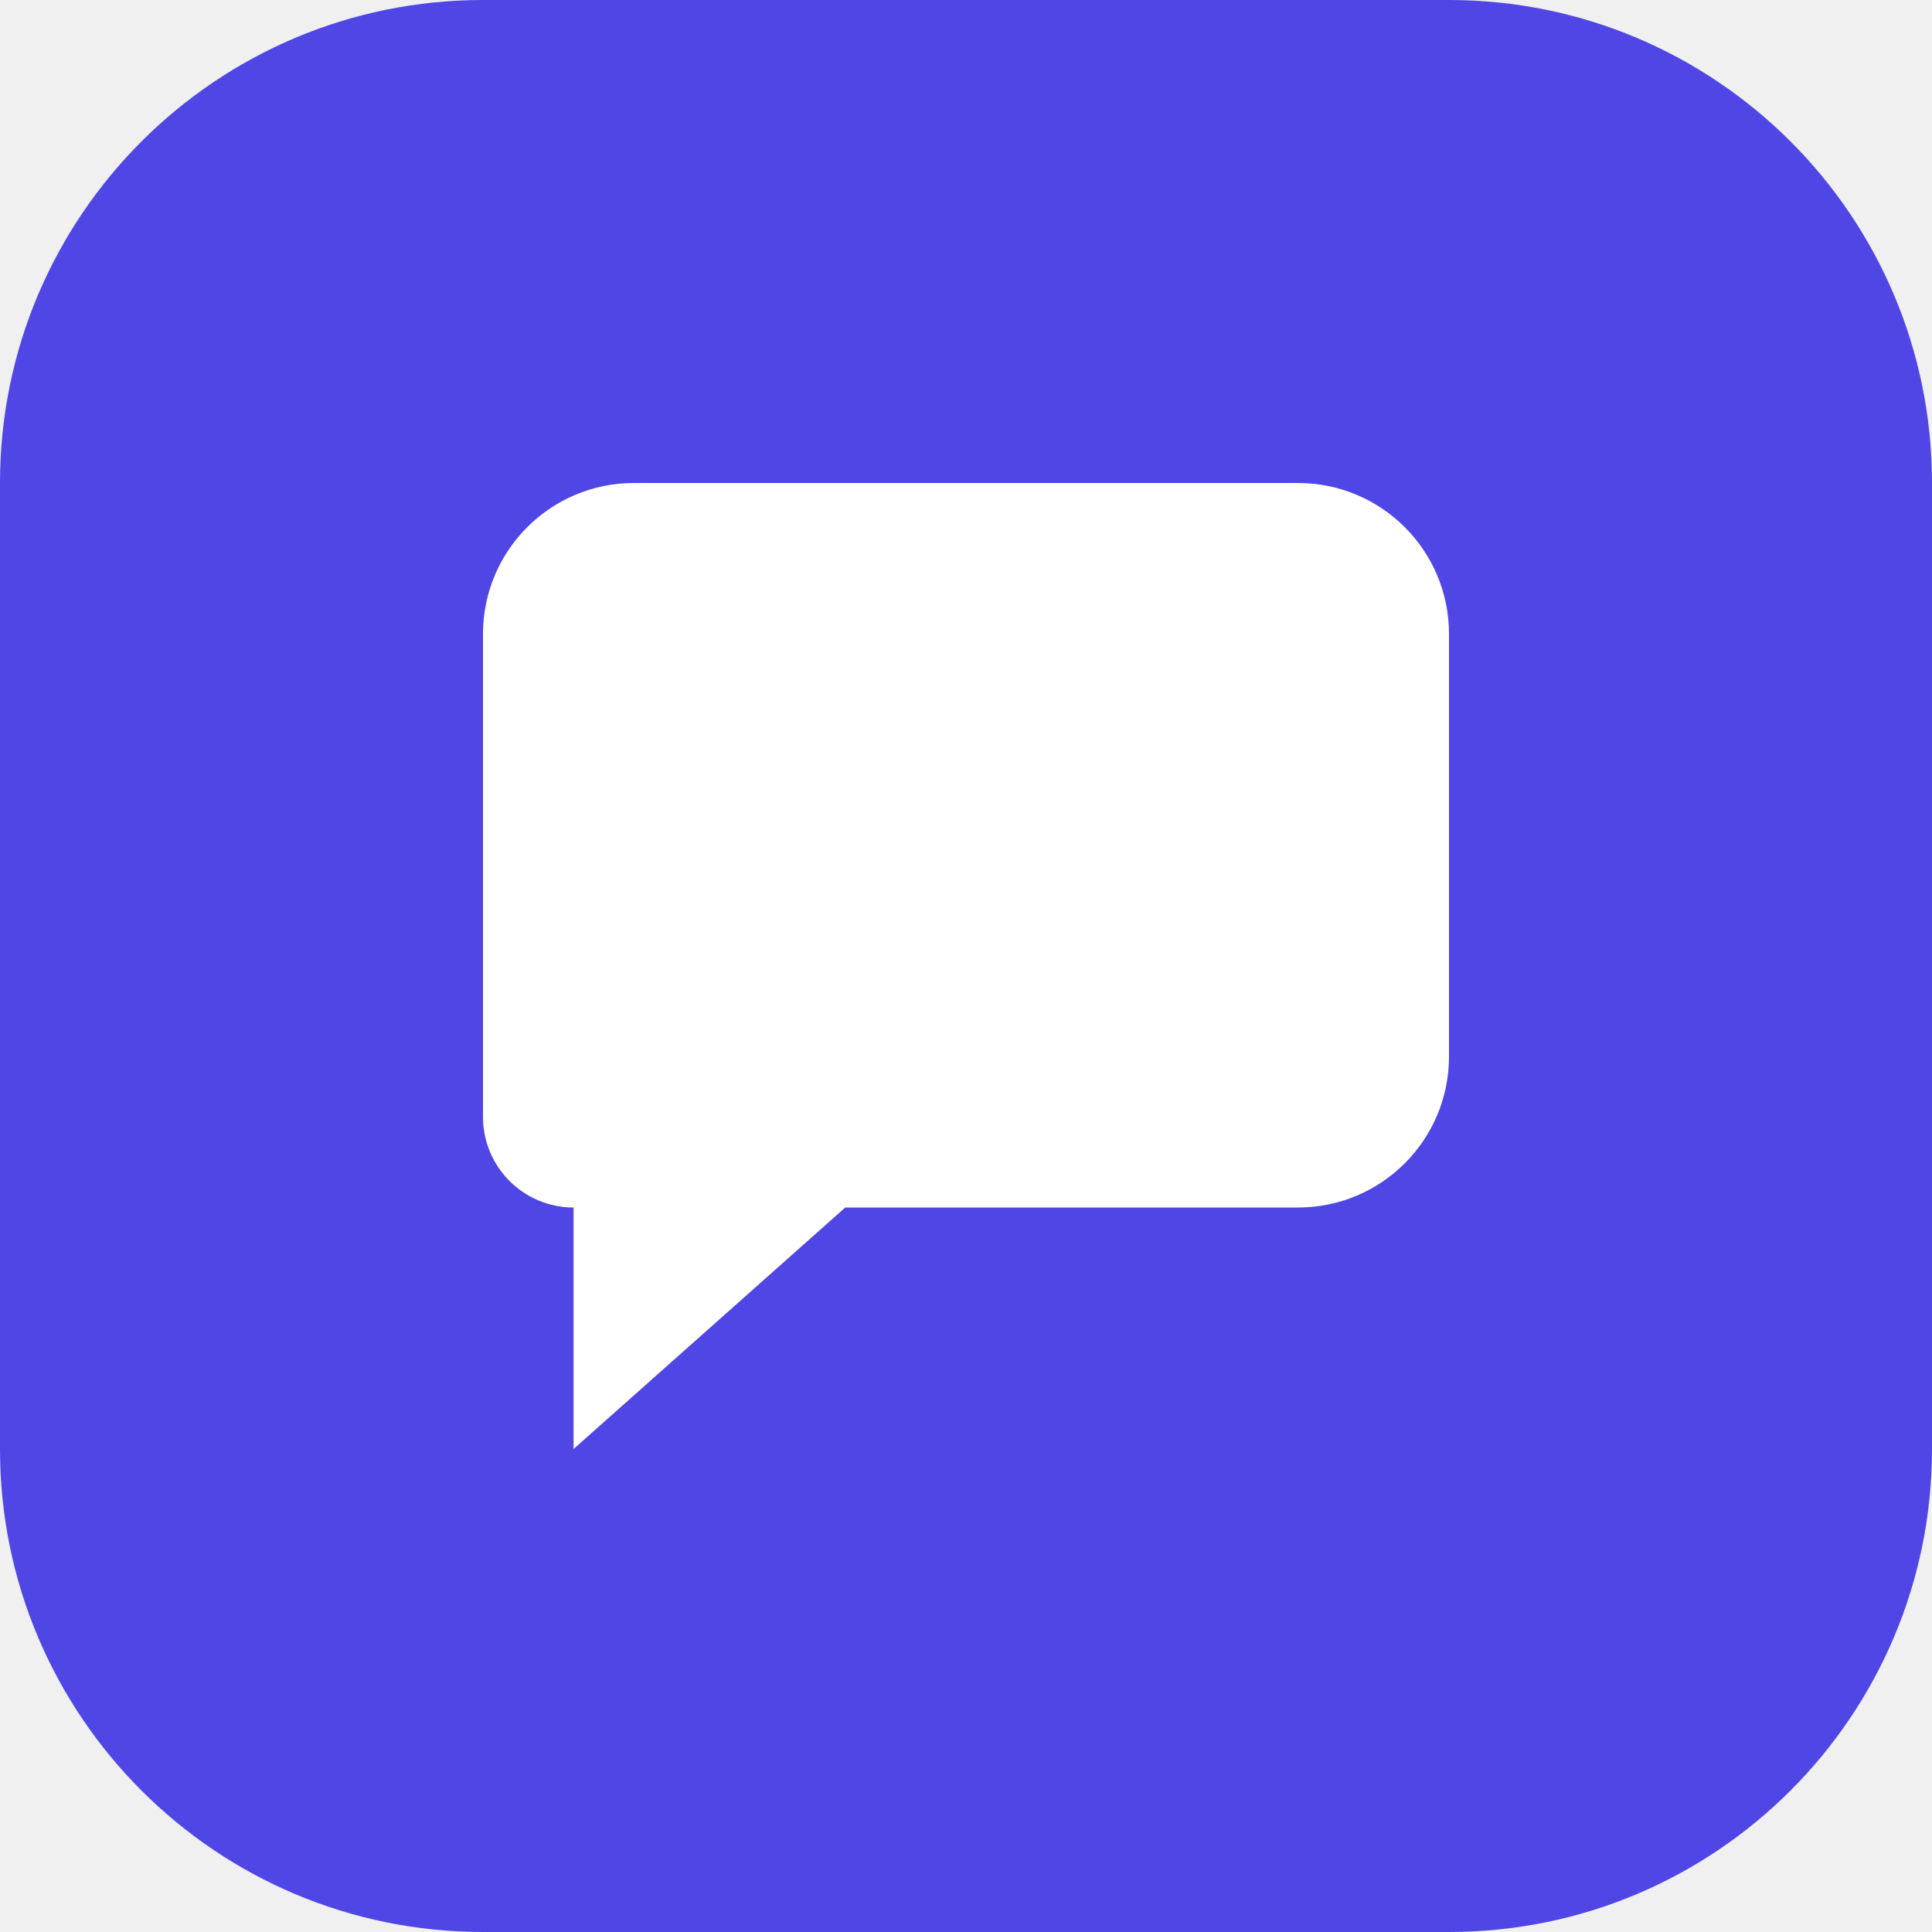
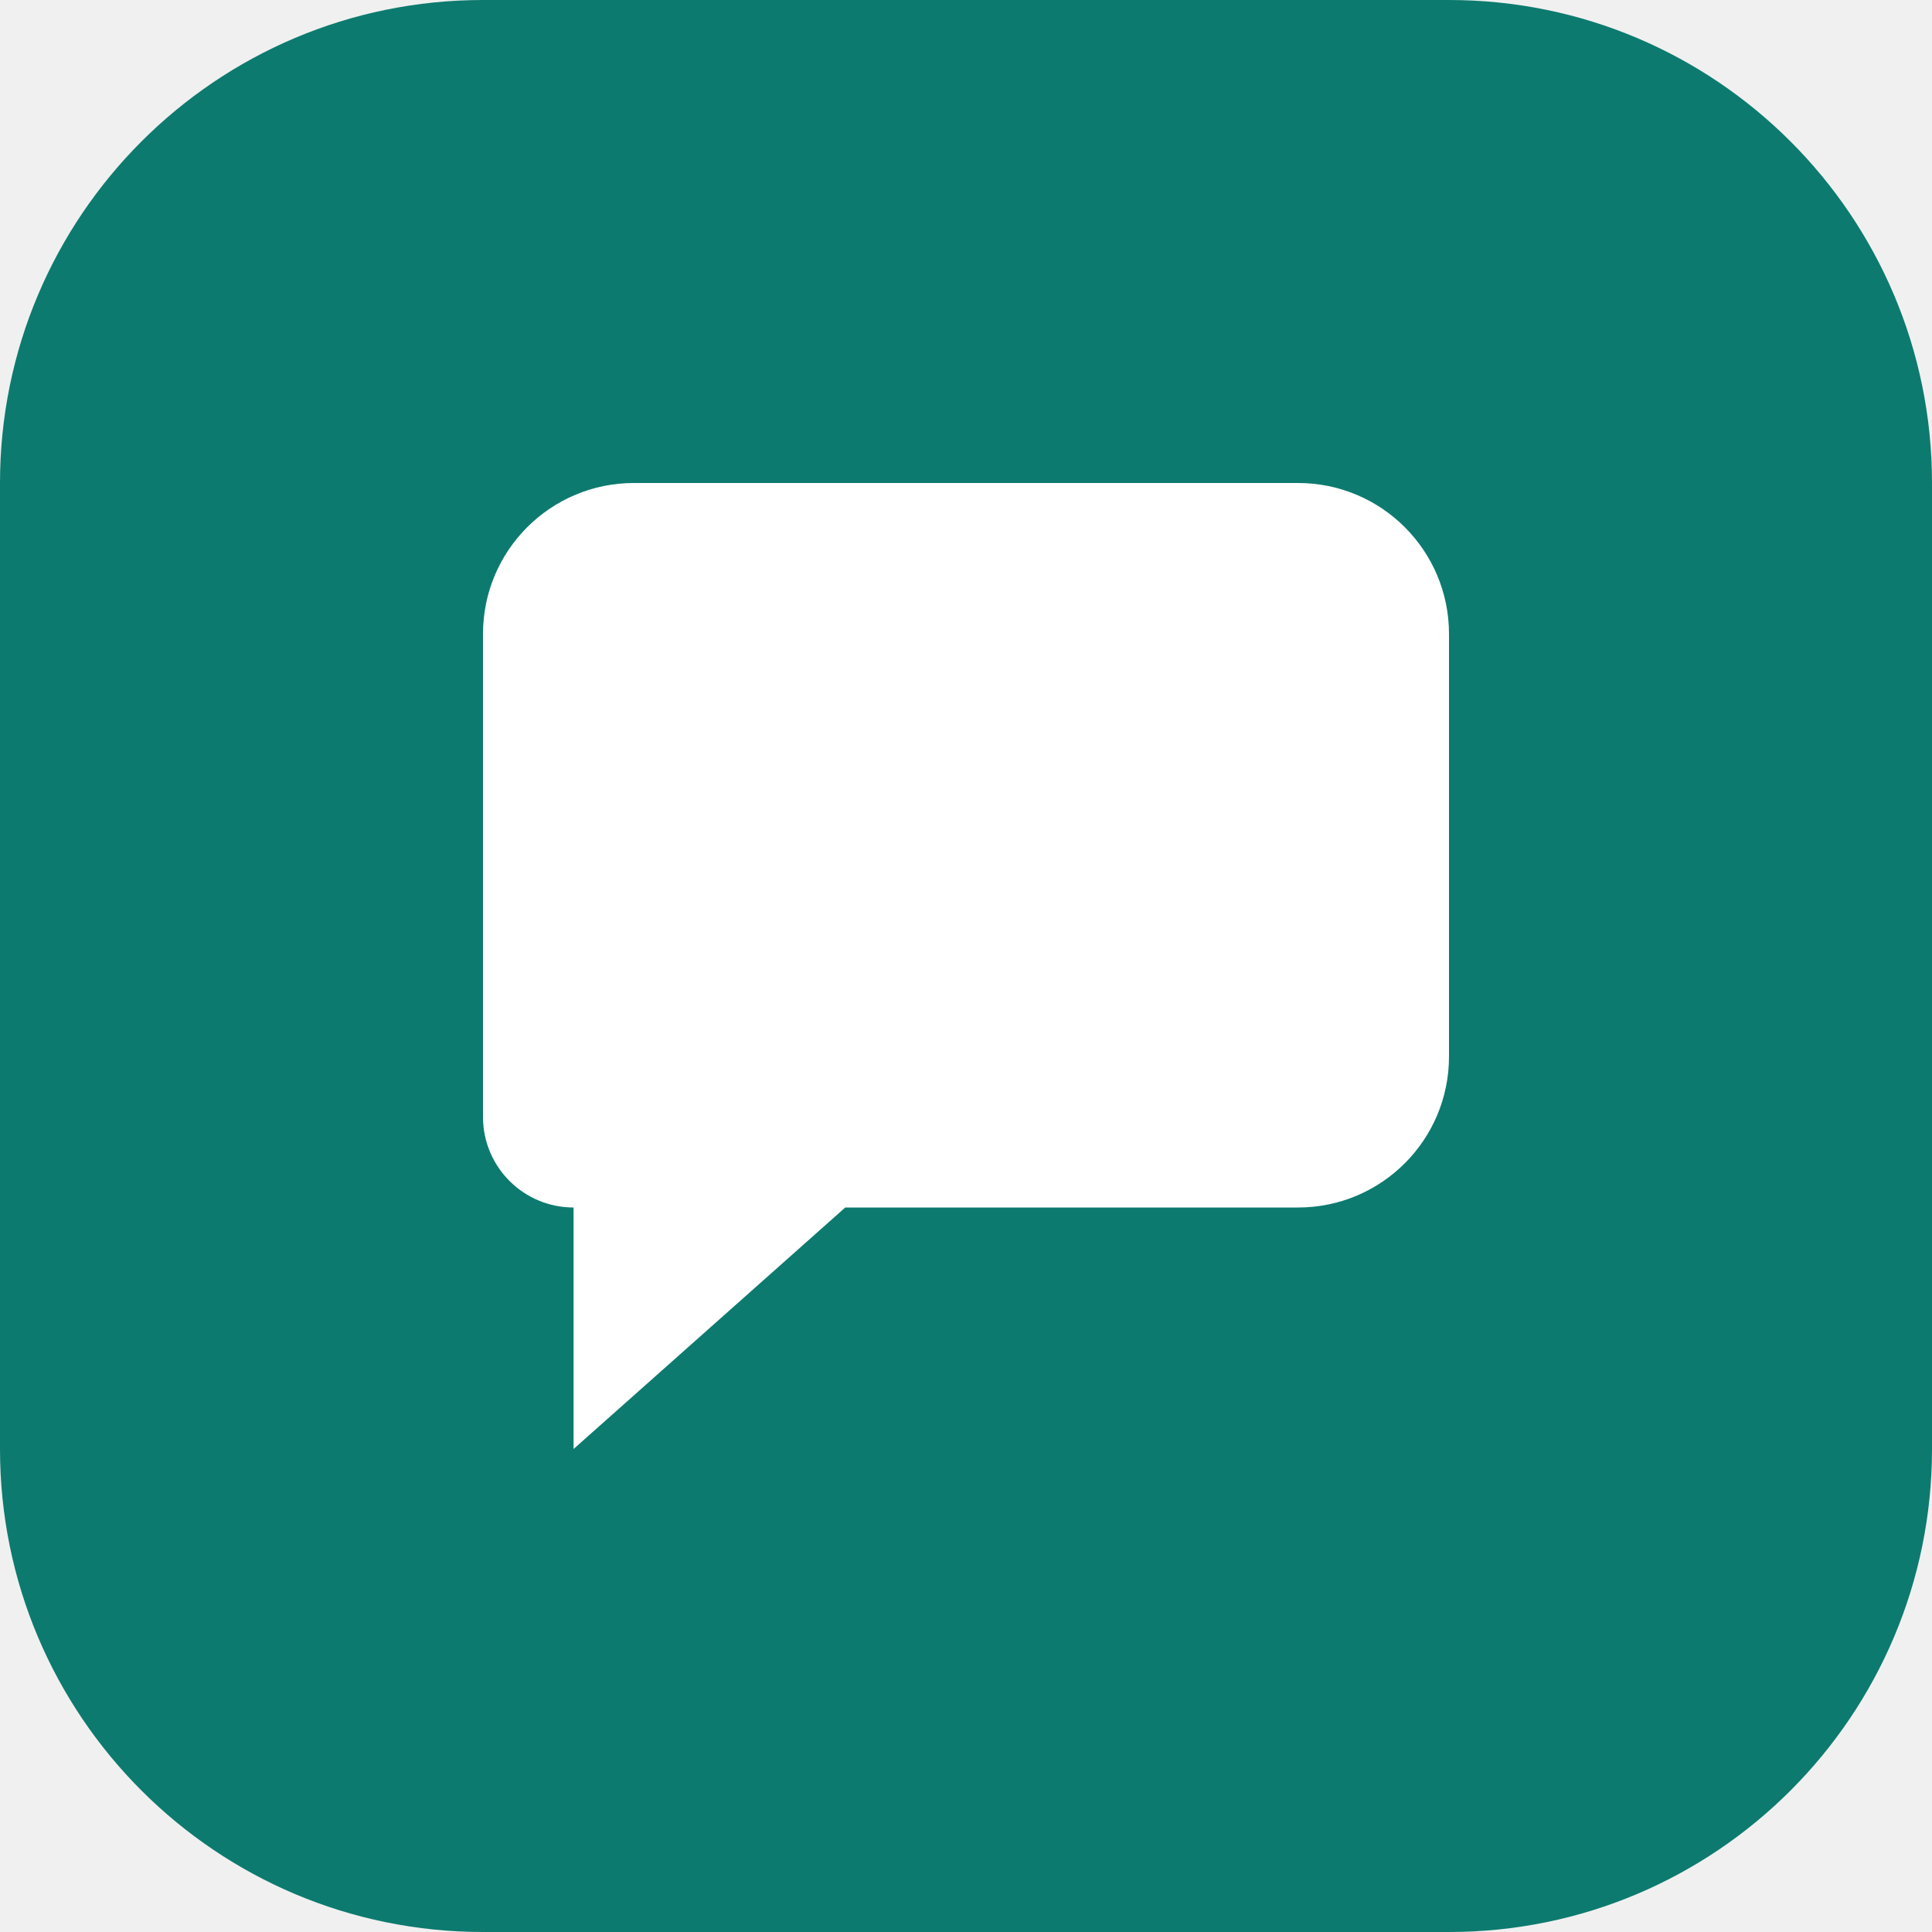
<svg xmlns="http://www.w3.org/2000/svg" viewBox="0 0 32 32">
-   <rect width="32" height="32" rx="8" fill="#4f46e5" />
+   <rect width="32" height="32" rx="8" fill="#0d7a6f" />
  <path d="M8 10.5A2.5 2.5 0 0 1 10.5 8h11a2.5 2.5 0 0 1 2.5 2.5v7a2.5 2.5 0 0 1-2.5 2.5H14l-4.5 4v-4h0A1.5 1.5 0 0 1 8 18.5z" fill="#fff" />
</svg>
